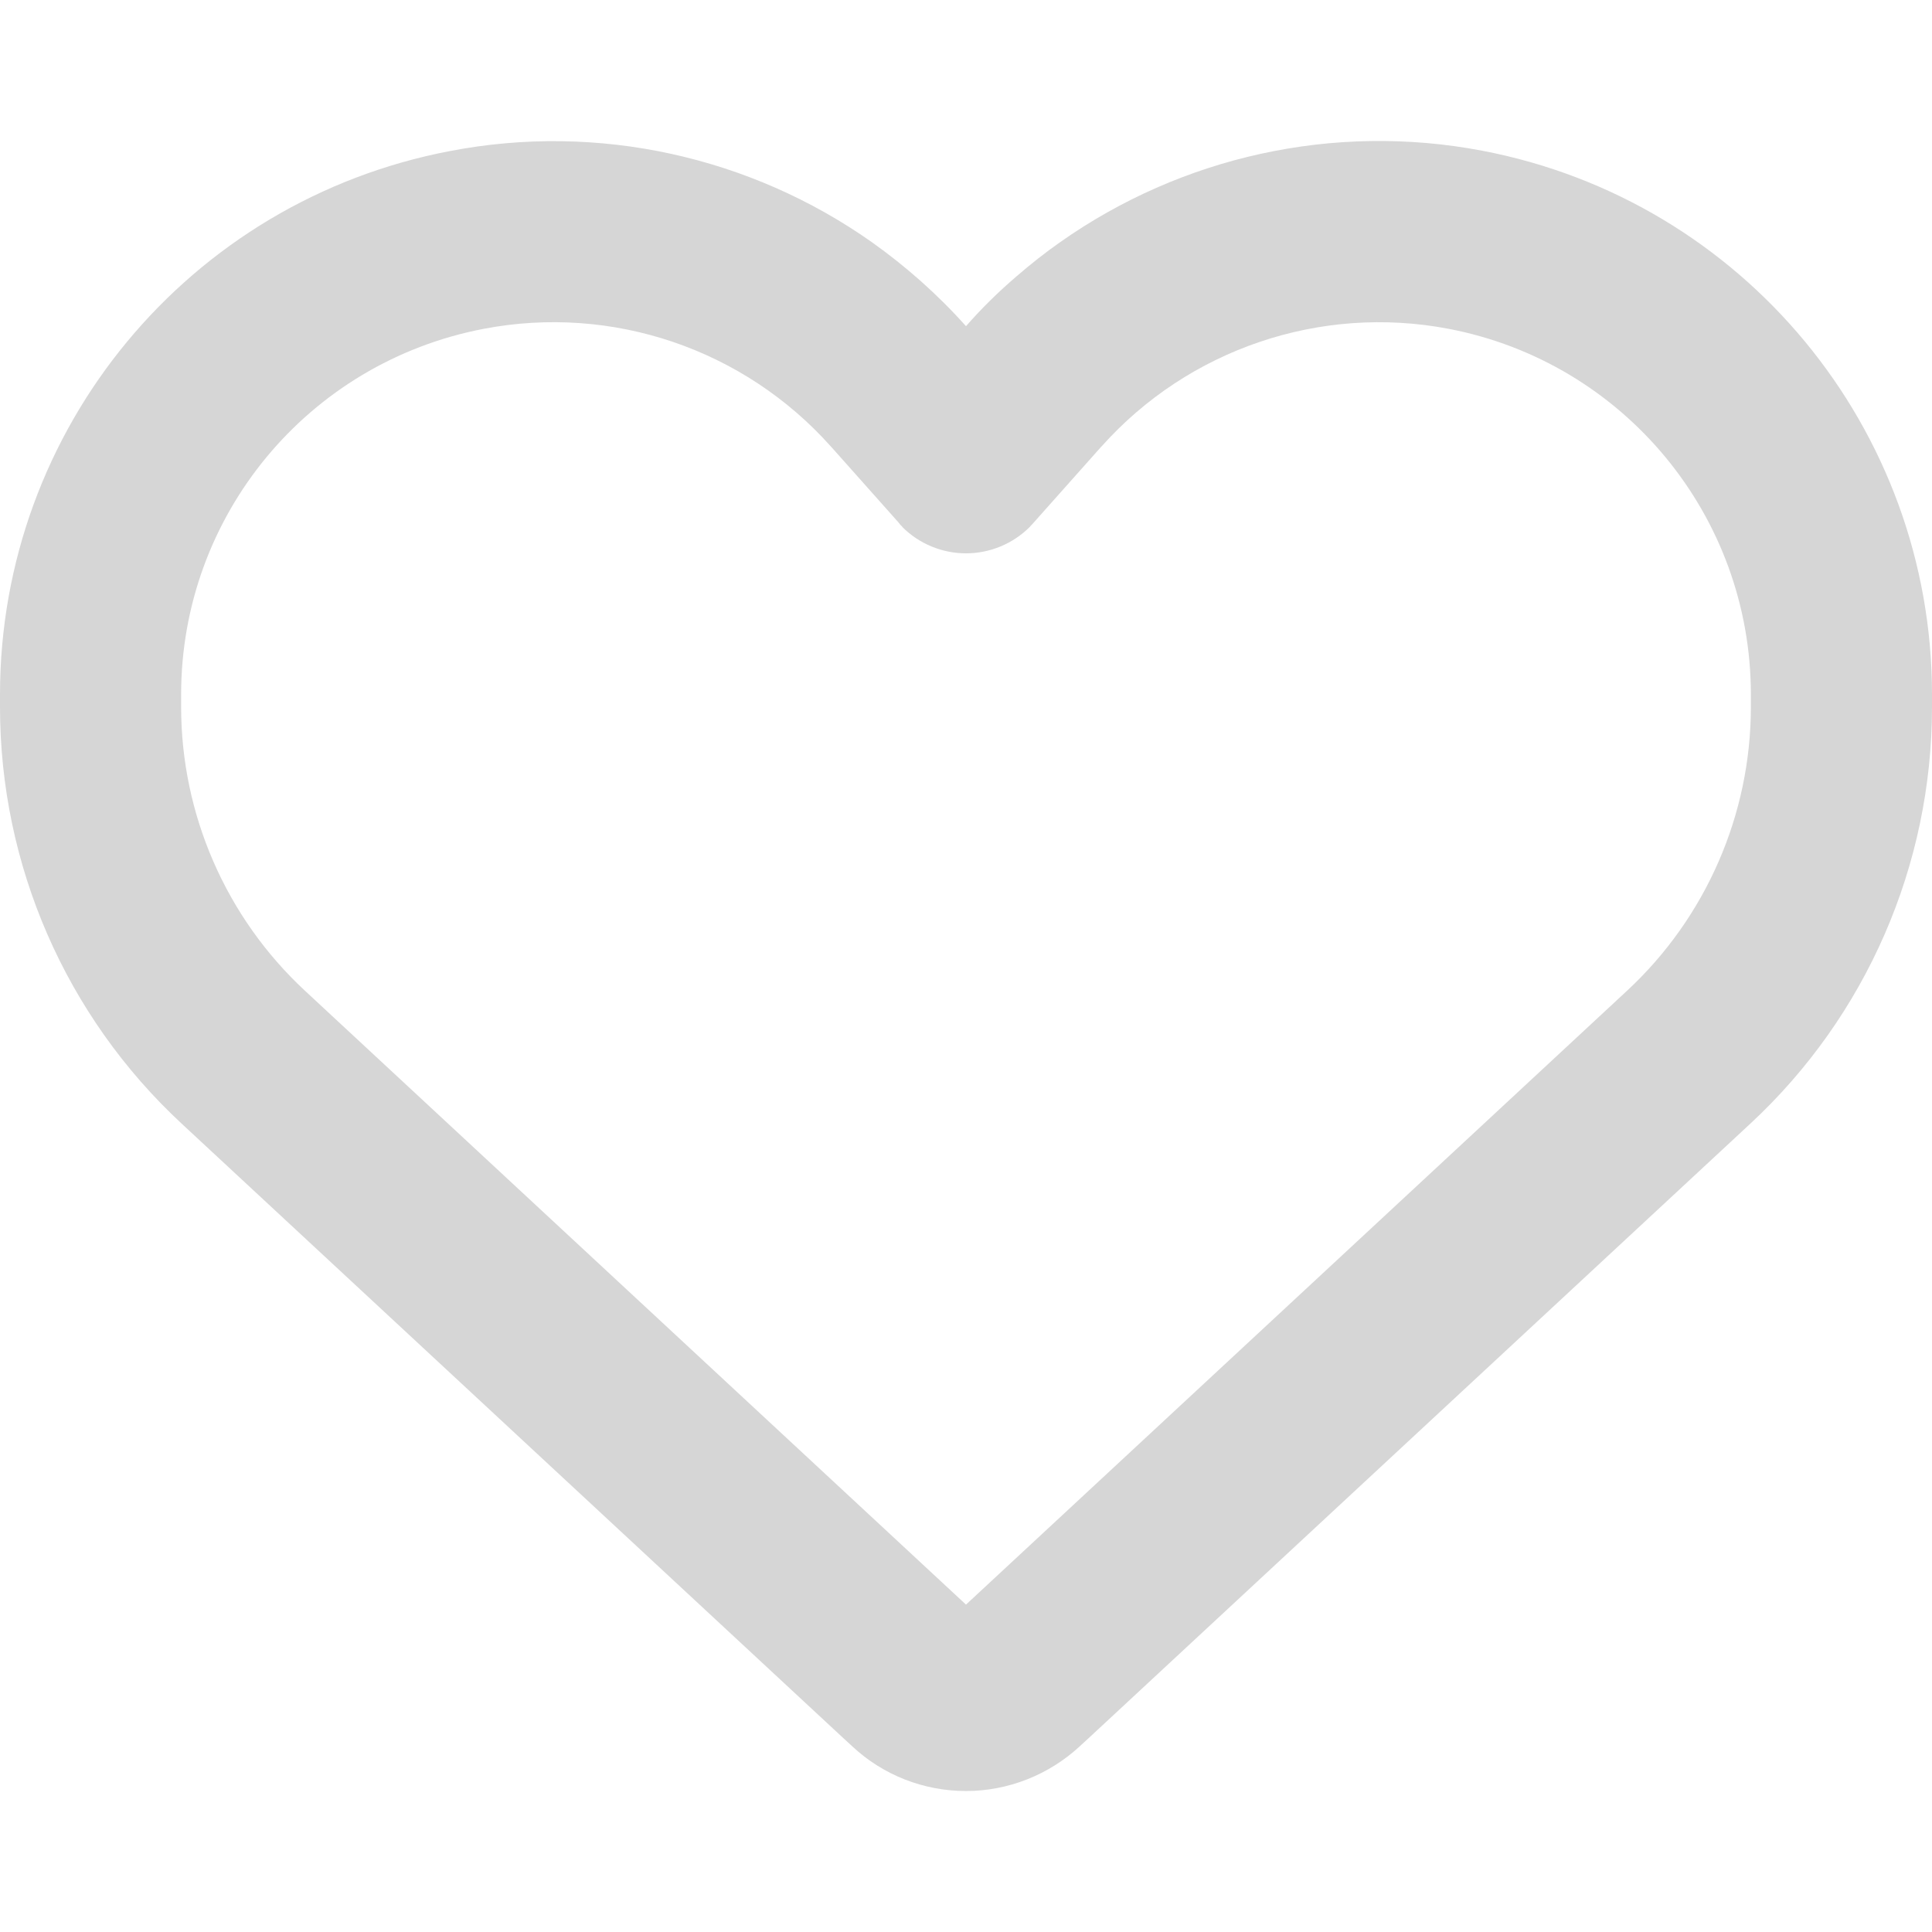
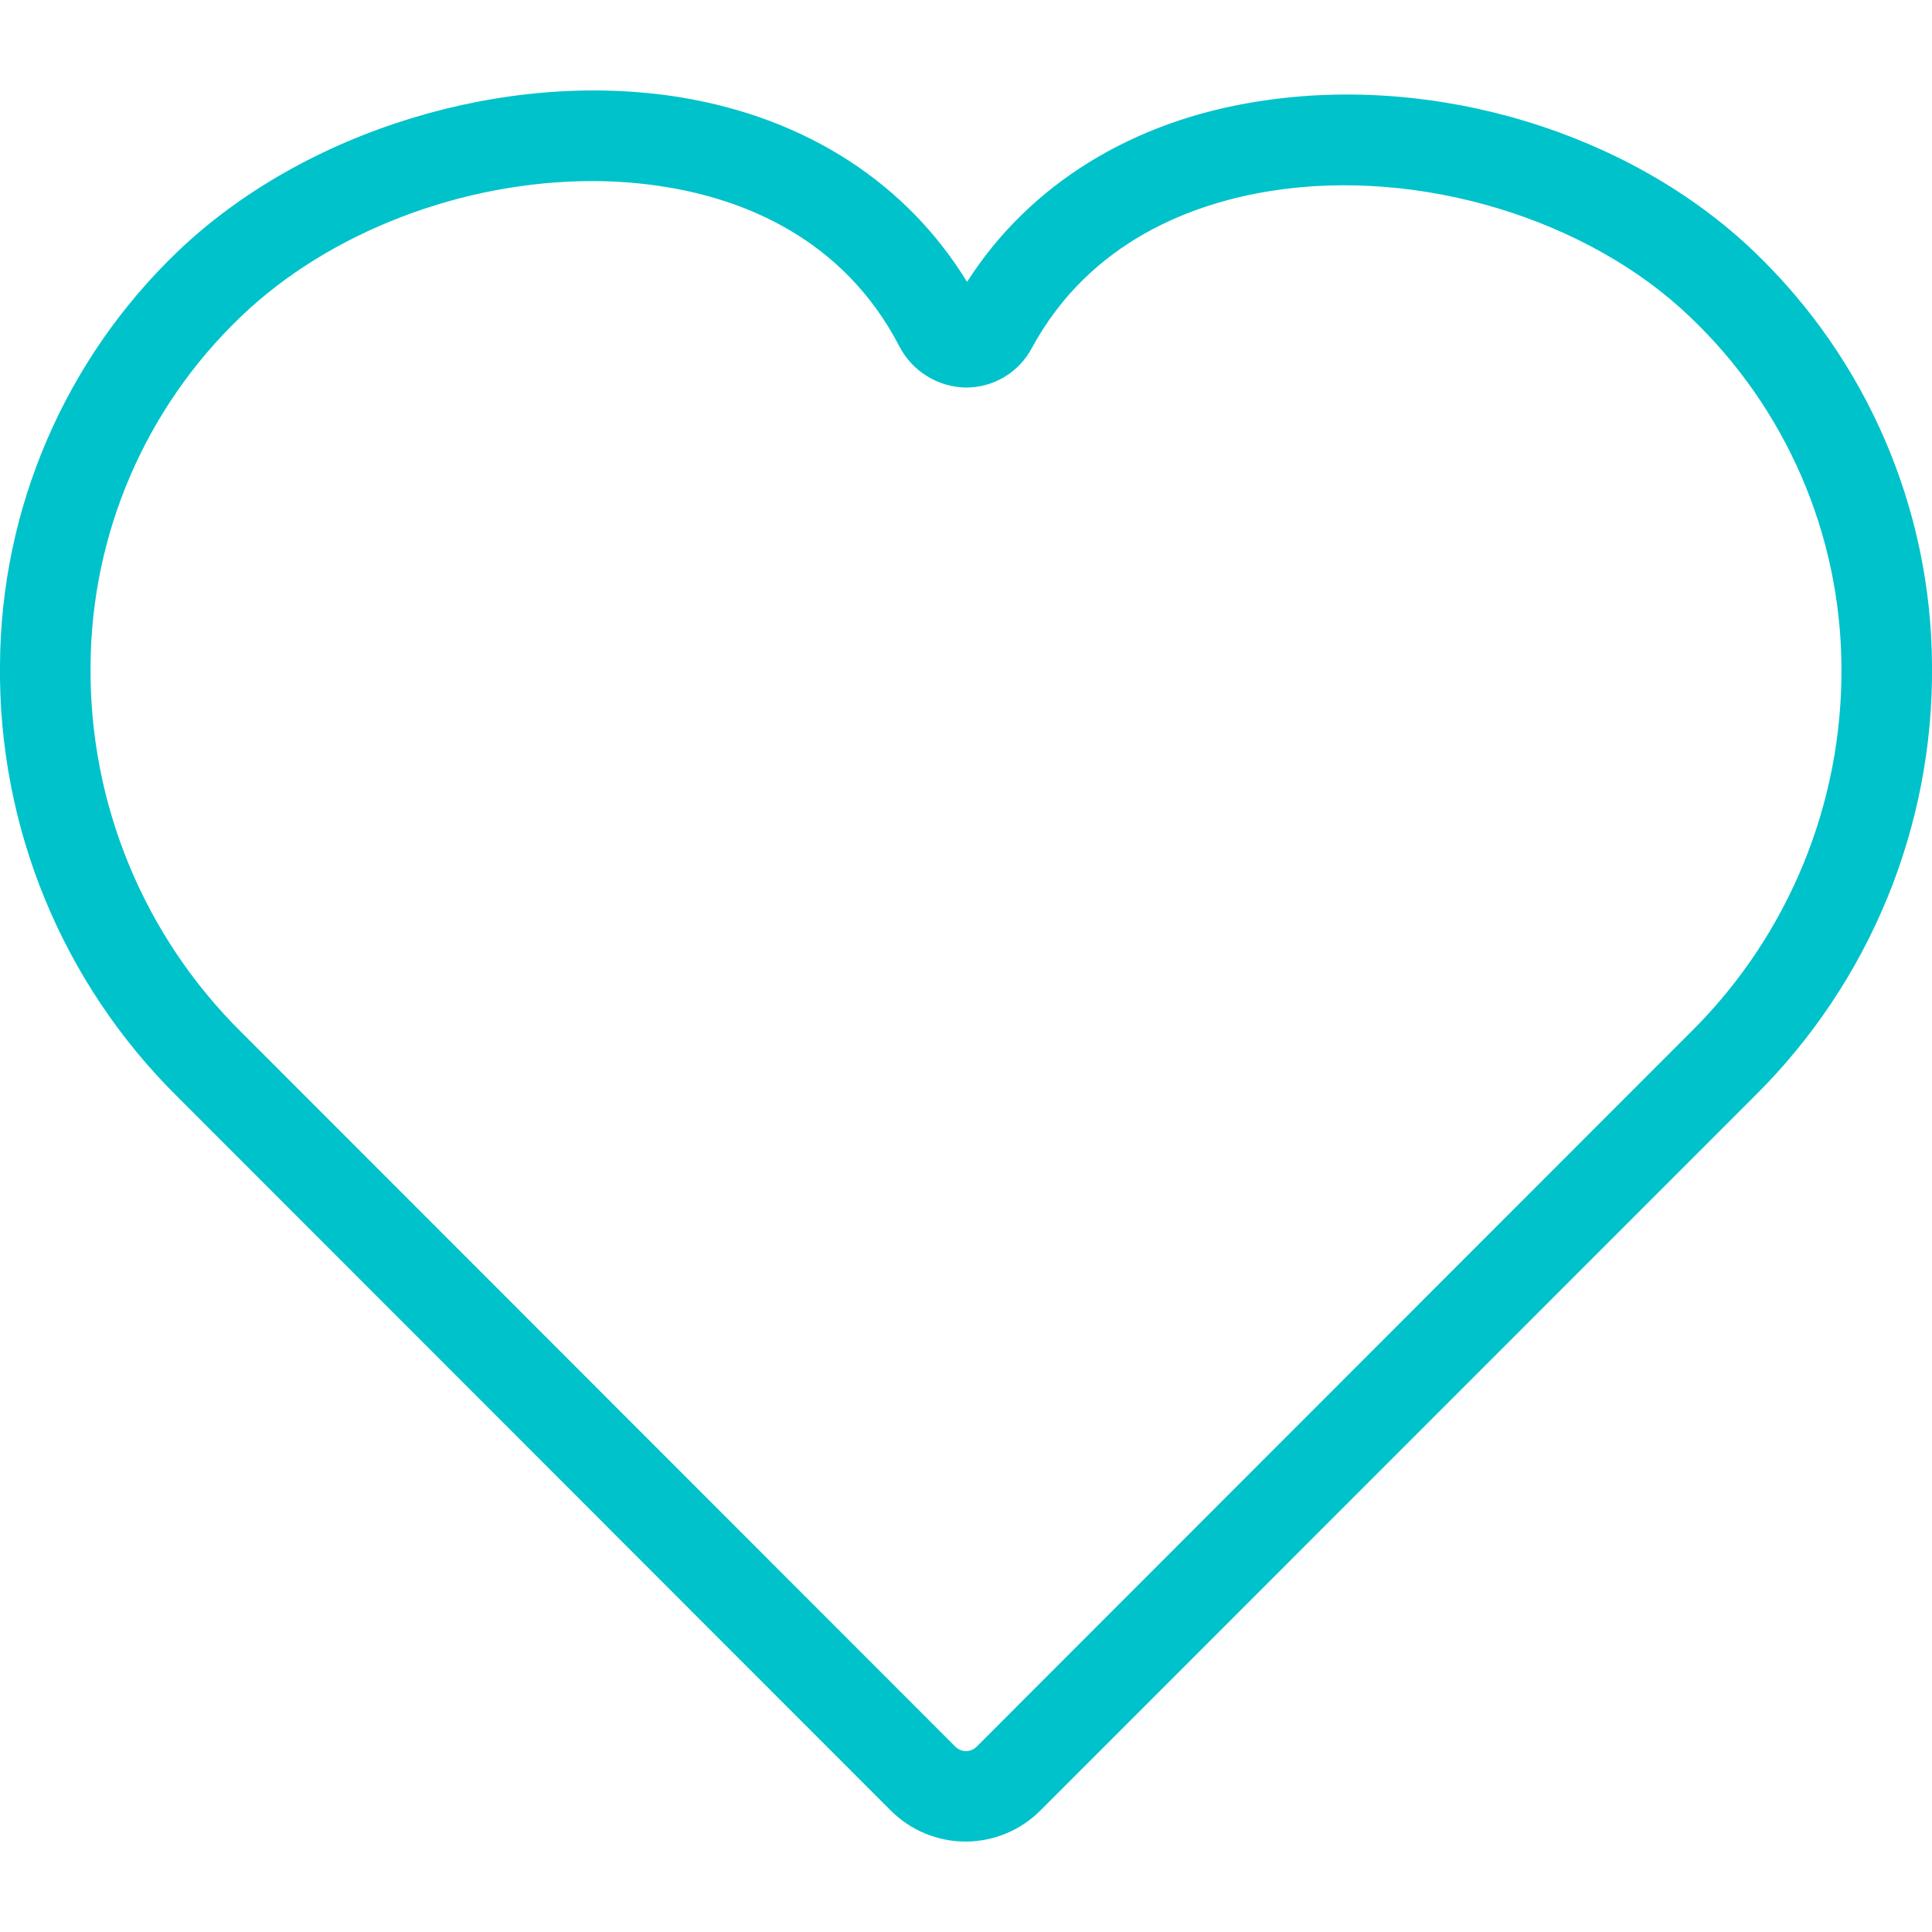
- <svg xmlns="http://www.w3.org/2000/svg" version="1.1" width="512px" height="512px" viewBox="0,0,256,256">
-   <g fill="#d6d6d6" fill-rule="nonzero" stroke="none" stroke-width="1" stroke-linecap="butt" stroke-linejoin="miter" stroke-miterlimit="10" stroke-dasharray="" stroke-dashoffset="0" font-family="none" font-weight="none" font-size="none" text-anchor="none" style="mix-blend-mode: normal">
-     <g transform="translate(0,-2.73042) scale(0.5,0.5)">
-       <path d="M225.8,468.2l-2.5,-2.3l-175.2,-162.7c-30.7,-28.5 -48.1,-68.5 -48.1,-110.4v-3.3c0,-70.4 50,-130.8 119.2,-144c39.4,-7.6 79.7,1.5 111.8,24.1c9,6.4 17.4,13.8 25,22.3c4.2,-4.8 8.7,-9.2 13.5,-13.3c3.7,-3.2 7.5,-6.2 11.5,-9v0c32.1,-22.6 72.4,-31.7 111.8,-24.2c69.2,13.2 119.2,73.7 119.2,144.1v3.3c0,41.9 -17.4,81.9 -48.1,110.4l-175.2,162.7l-2.5,2.3c-8.2,7.6 -19,11.9 -30.2,11.9c-11.2,0 -22,-4.2 -30.2,-11.9zM239.1,145c-0.4,-0.3 -0.7,-0.7 -1,-1.1l-17.8,-20l-0.1,-0.1v0c-23.1,-25.9 -58,-37.7 -92,-31.2c-46.6,8.9 -80.2,49.5 -80.2,96.9v3.3c0,28.5 11.9,55.8 32.8,75.2l175.2,162.7l175.2,-162.7c20.9,-19.4 32.8,-46.7 32.8,-75.2v-3.3c0,-47.3 -33.6,-88 -80.1,-96.9c-34,-6.5 -69,5.4 -92,31.2c0,0 0,0 -0.1,0.1c-0.1,0.1 0,0 -0.1,0.1l-17.8,20c-0.3,0.4 -0.7,0.7 -1,1.1c-4.5,4.5 -10.6,7 -16.9,7c-6.3,0 -12.4,-2.5 -16.9,-7z" />
+ <svg xmlns="http://www.w3.org/2000/svg" version="1.1" width="128px" height="128px" viewBox="0,0,256,256">
+   <g fill="#00c2cb" fill-rule="nonzero" stroke="none" stroke-width="1" stroke-linecap="butt" stroke-linejoin="miter" stroke-miterlimit="10" stroke-dasharray="" stroke-dashoffset="0" font-family="none" font-weight="none" font-size="none" text-anchor="none" style="mix-blend-mode: normal">
+     <g transform="translate(0.00043,-0.00658) scale(2,2)">
+       <path d="M116.22,16.68c-8.22,-7.88 -21.06,-11.8 -32.78,-9.97c-8.44,1.29 -15.27,5.55 -19.37,11.97c-4,-6.53 -10.62,-10.84 -18.93,-12.22c-11.61,-1.91 -25,2.19 -33.37,10.21c-7.47,7.156 -11.717,17.036 -11.77,27.38c-0.122,10.73 4.114,21.05 11.74,28.6l47.26,47.29c1.314,1.325 3.104,2.071 4.97,2.071c1.866,0 3.656,-0.745 4.97,-2.071l47.29,-47.3c7.634,-7.542 11.882,-17.859 11.77,-28.59c-0.059,-10.342 -4.309,-20.218 -11.78,-27.37zM112,68.4l-47.27,47.3c-0.189,0.202 -0.453,0.317 -0.73,0.317c-0.277,0 -0.541,-0.115 -0.73,-0.317l-47.27,-47.3c-6.485,-6.408 -10.094,-15.173 -10,-24.29c0.046,-8.732 3.633,-17.071 9.94,-23.11c5.89,-5.67 14.78,-9 23.29,-9c1.655,-0.001 3.307,0.132 4.94,0.4c5,0.82 11.67,3.32 15.42,10.56c0.859,1.648 2.552,2.692 4.41,2.72v0c1.811,0.004 3.479,-0.987 4.34,-2.58v0c3.89,-7.2 10.82,-9.66 15.94,-10.46c9.77,-1.52 20.9,1.84 27.7,8.37c6.334,6.023 9.95,14.36 10.02,23.1c0.094,9.117 -3.515,17.882 -10,24.29z" />
    </g>
  </g>
</svg>
